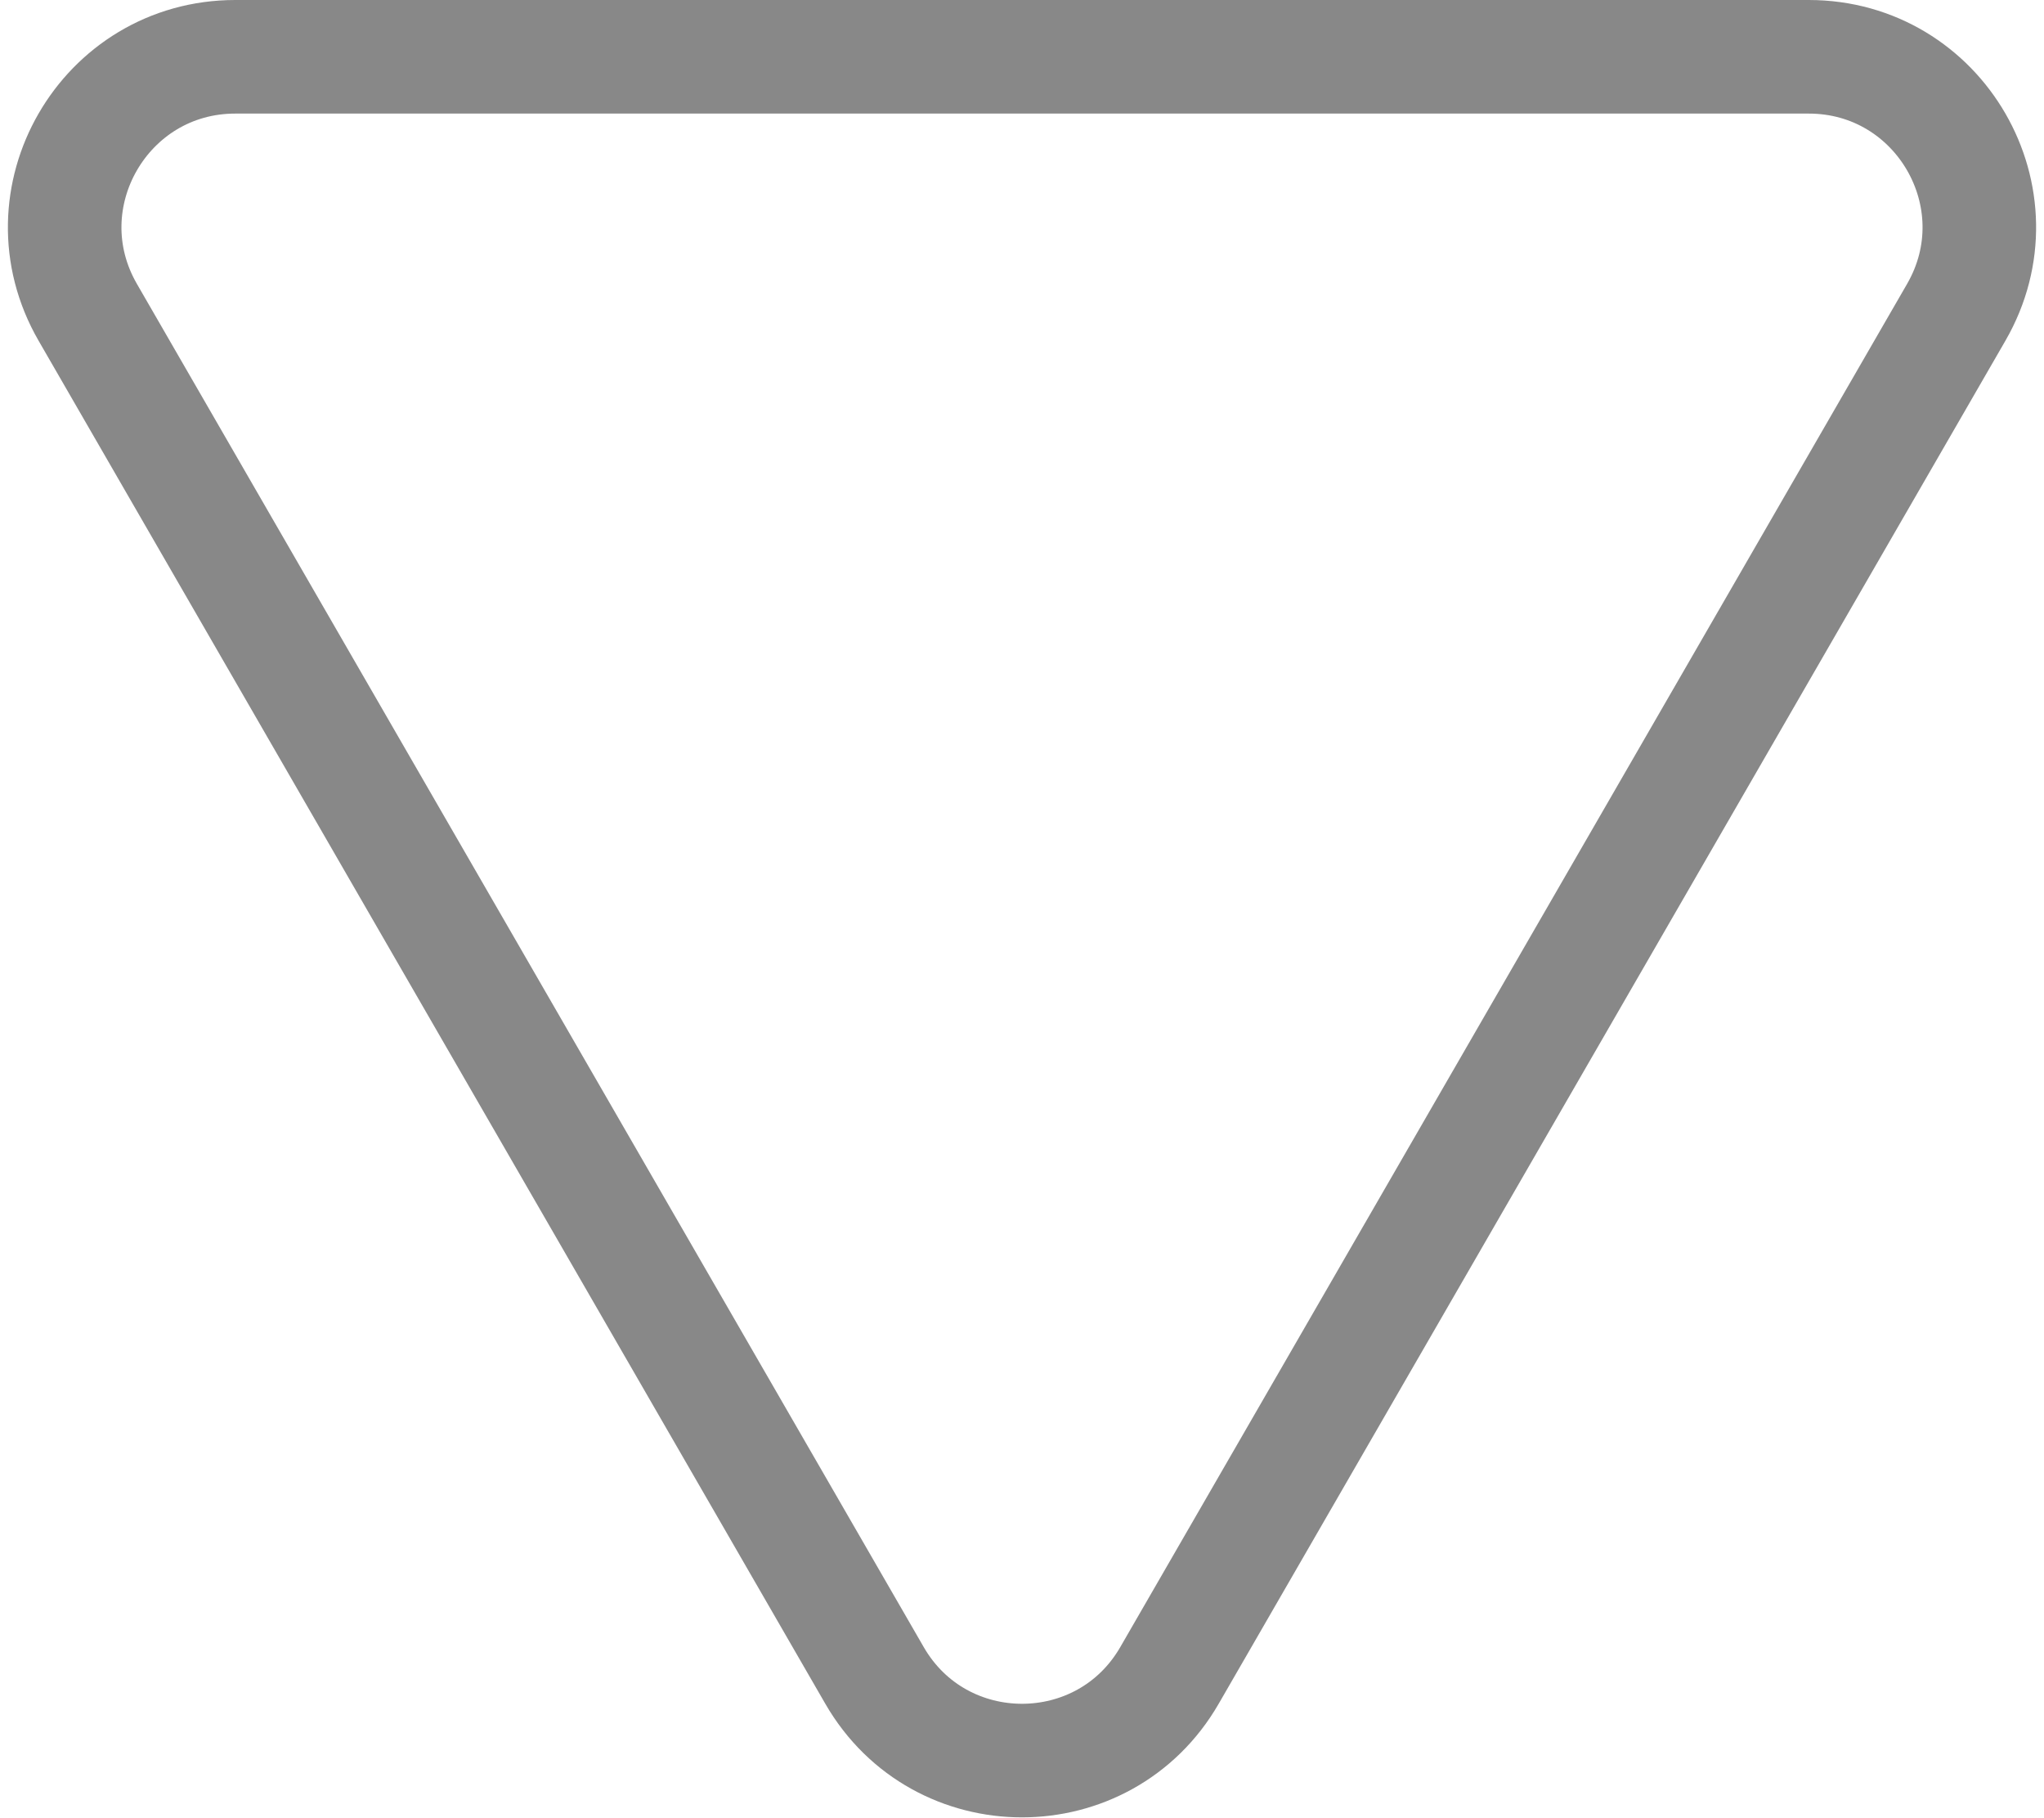
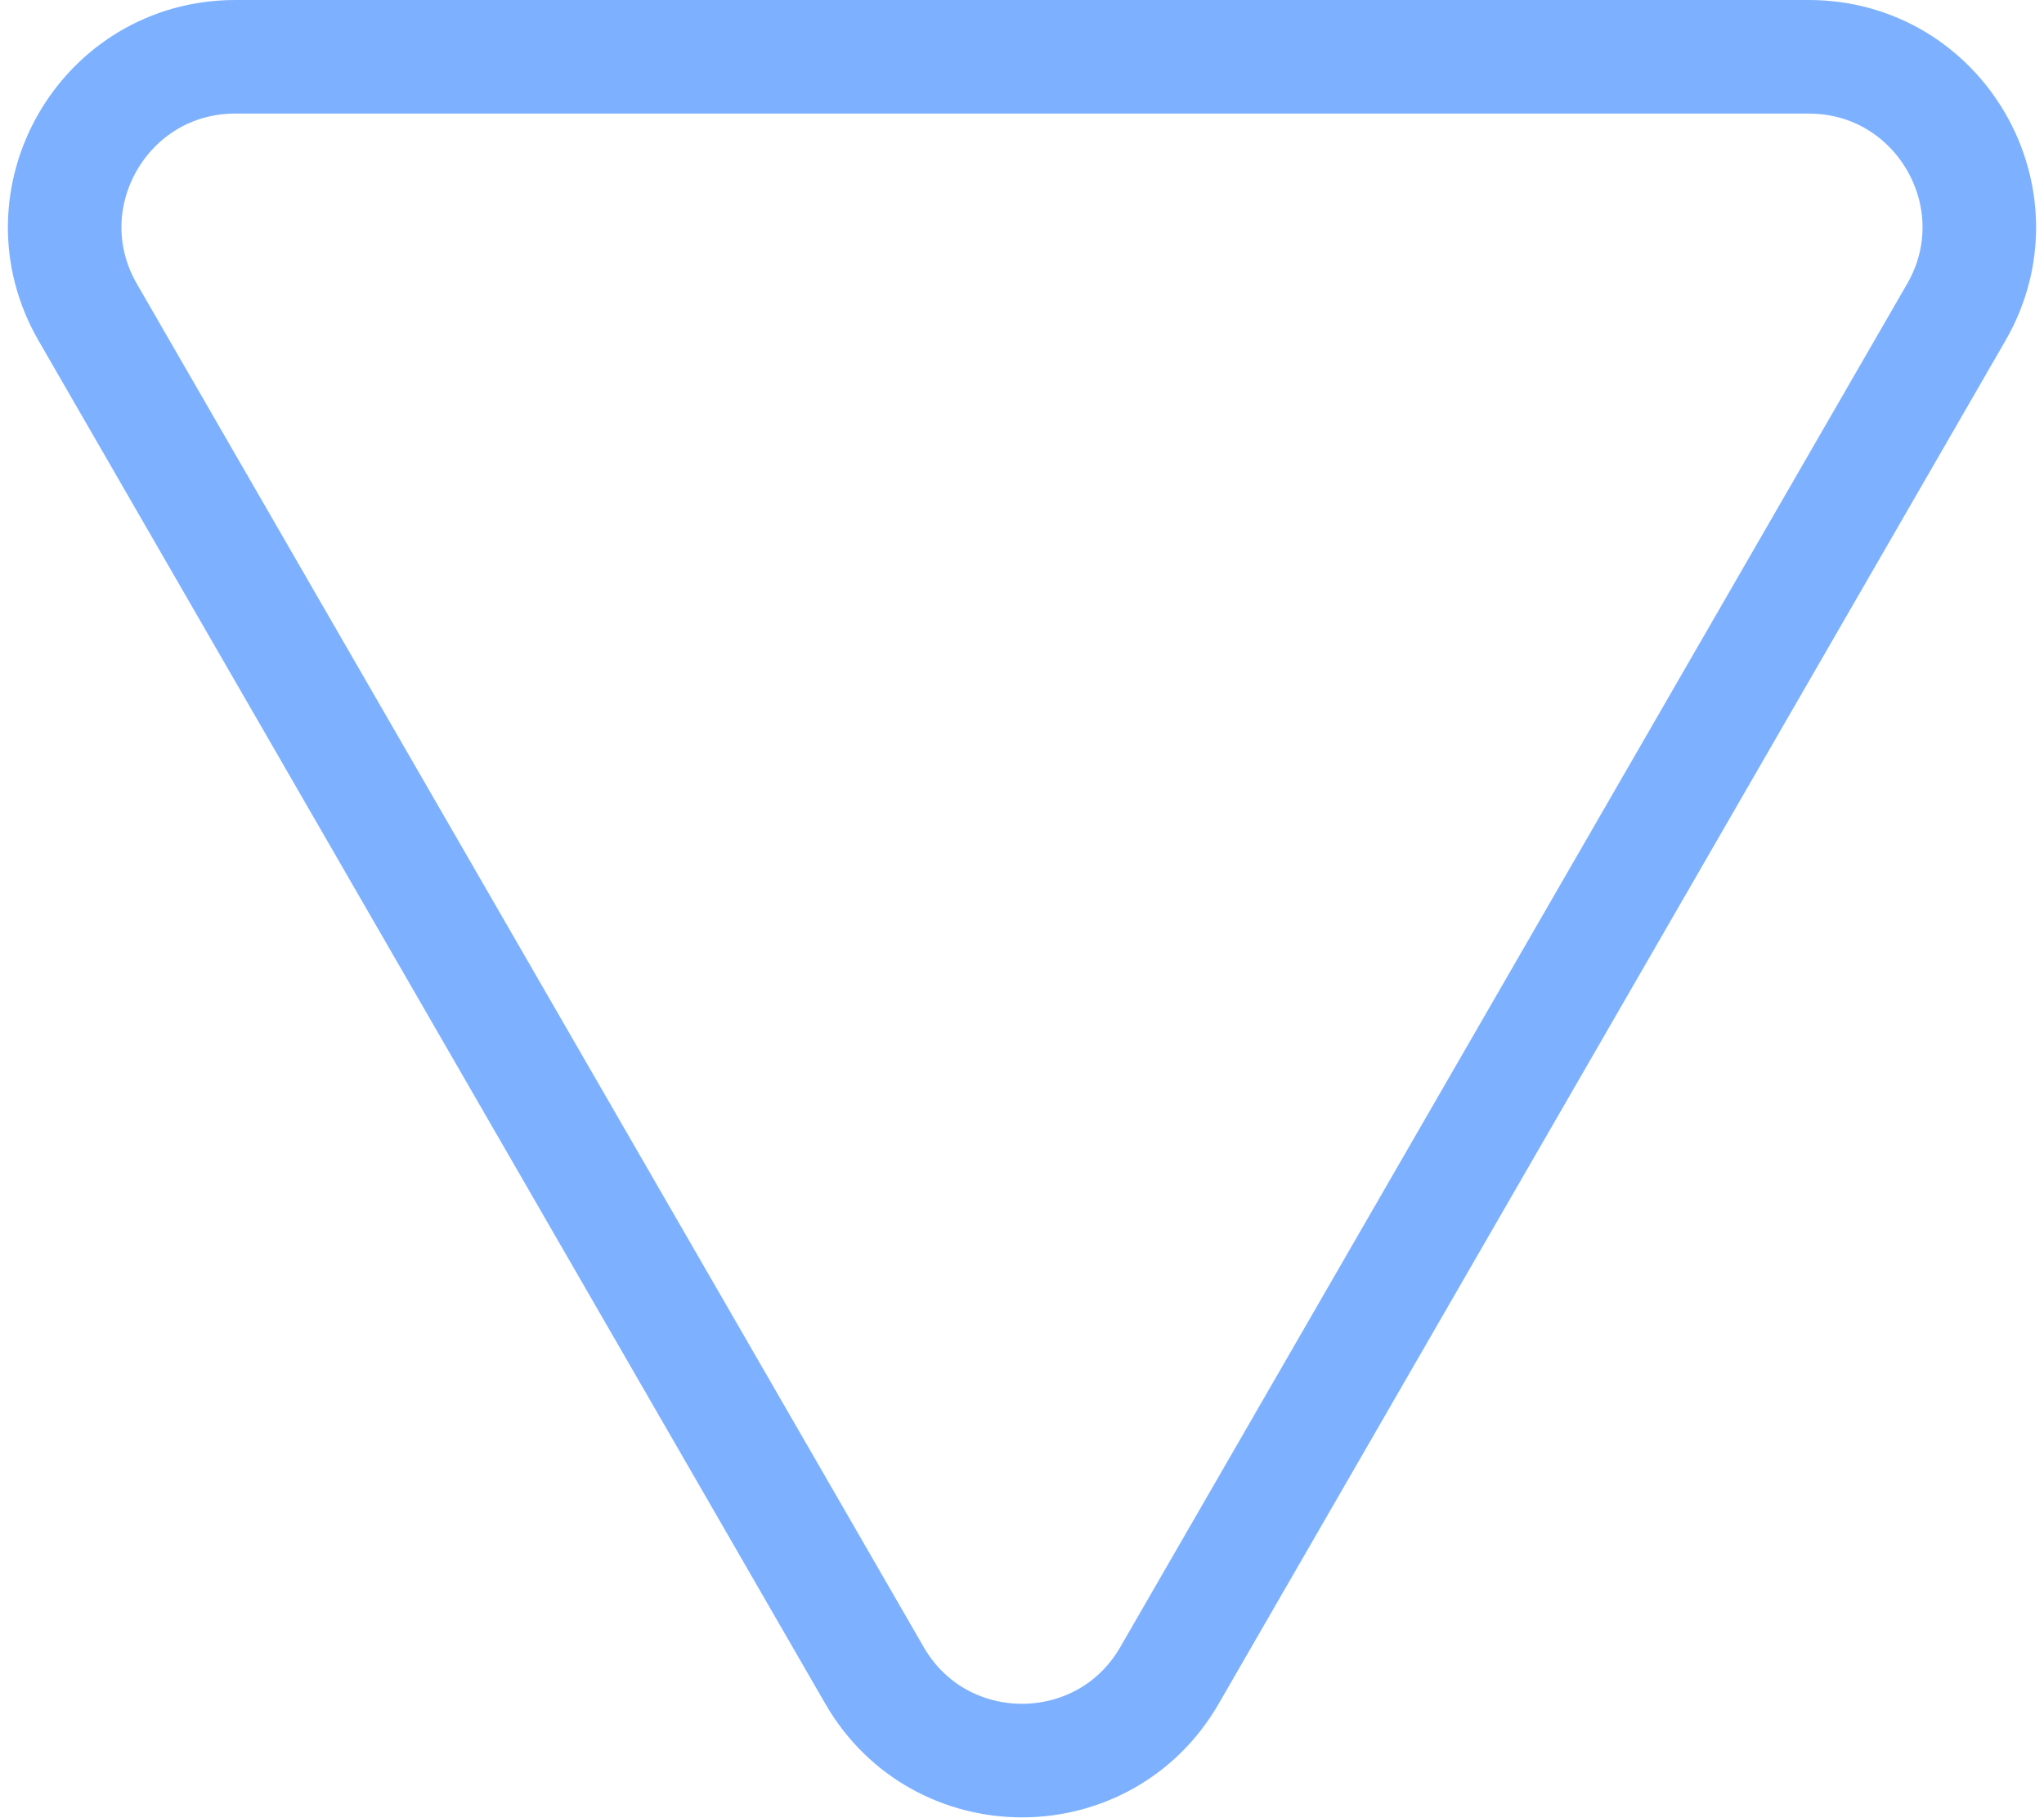
<svg xmlns="http://www.w3.org/2000/svg" width="18" height="16" viewBox="0 0 18 16" fill="none">
-   <path d="M10.299 14.75C9.722 15.75 8.278 15.75 7.701 14.75L0.773 2.75C0.195 1.75 0.917 0.5 2.072 0.5L15.928 0.5C17.083 0.5 17.805 1.75 17.227 2.75L10.299 14.75Z" stroke="#888888" />
+   <path d="M10.299 14.75C9.722 15.75 8.278 15.75 7.701 14.75L0.773 2.75C0.195 1.75 0.917 0.5 2.072 0.5L15.928 0.5C17.083 0.5 17.805 1.75 17.227 2.75L10.299 14.75Z" stroke="#7DB1FF" />
</svg>
